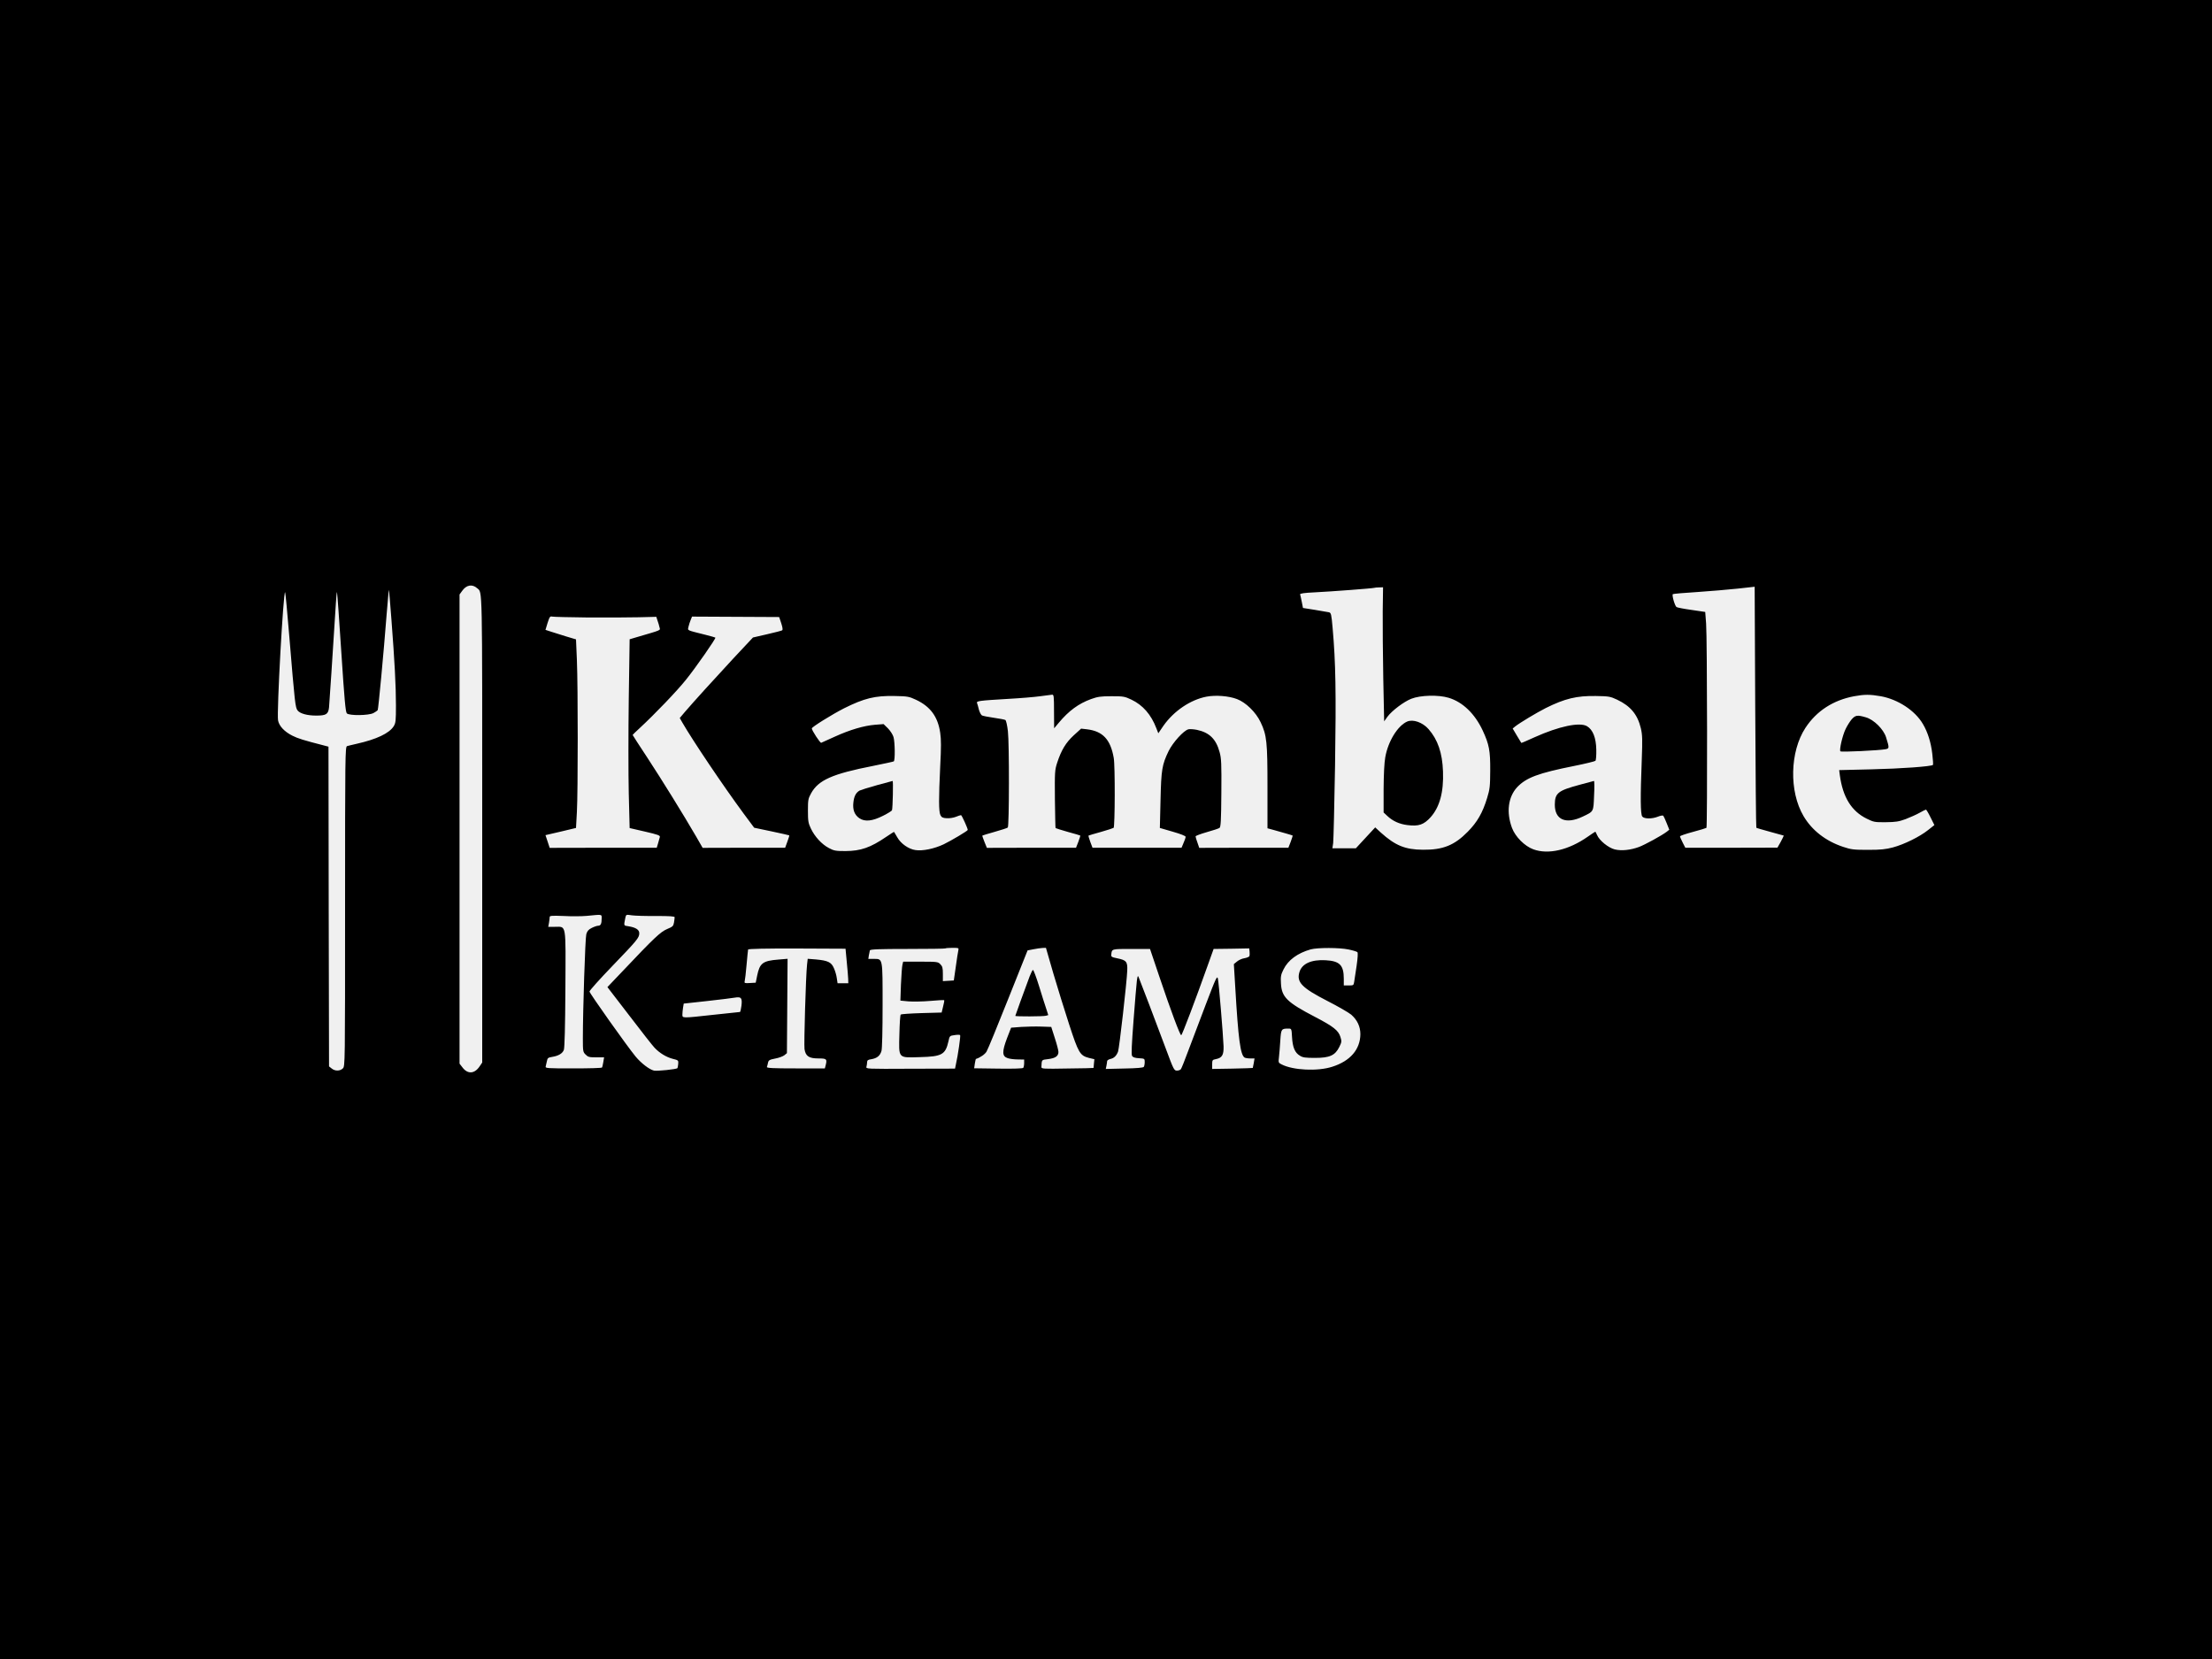
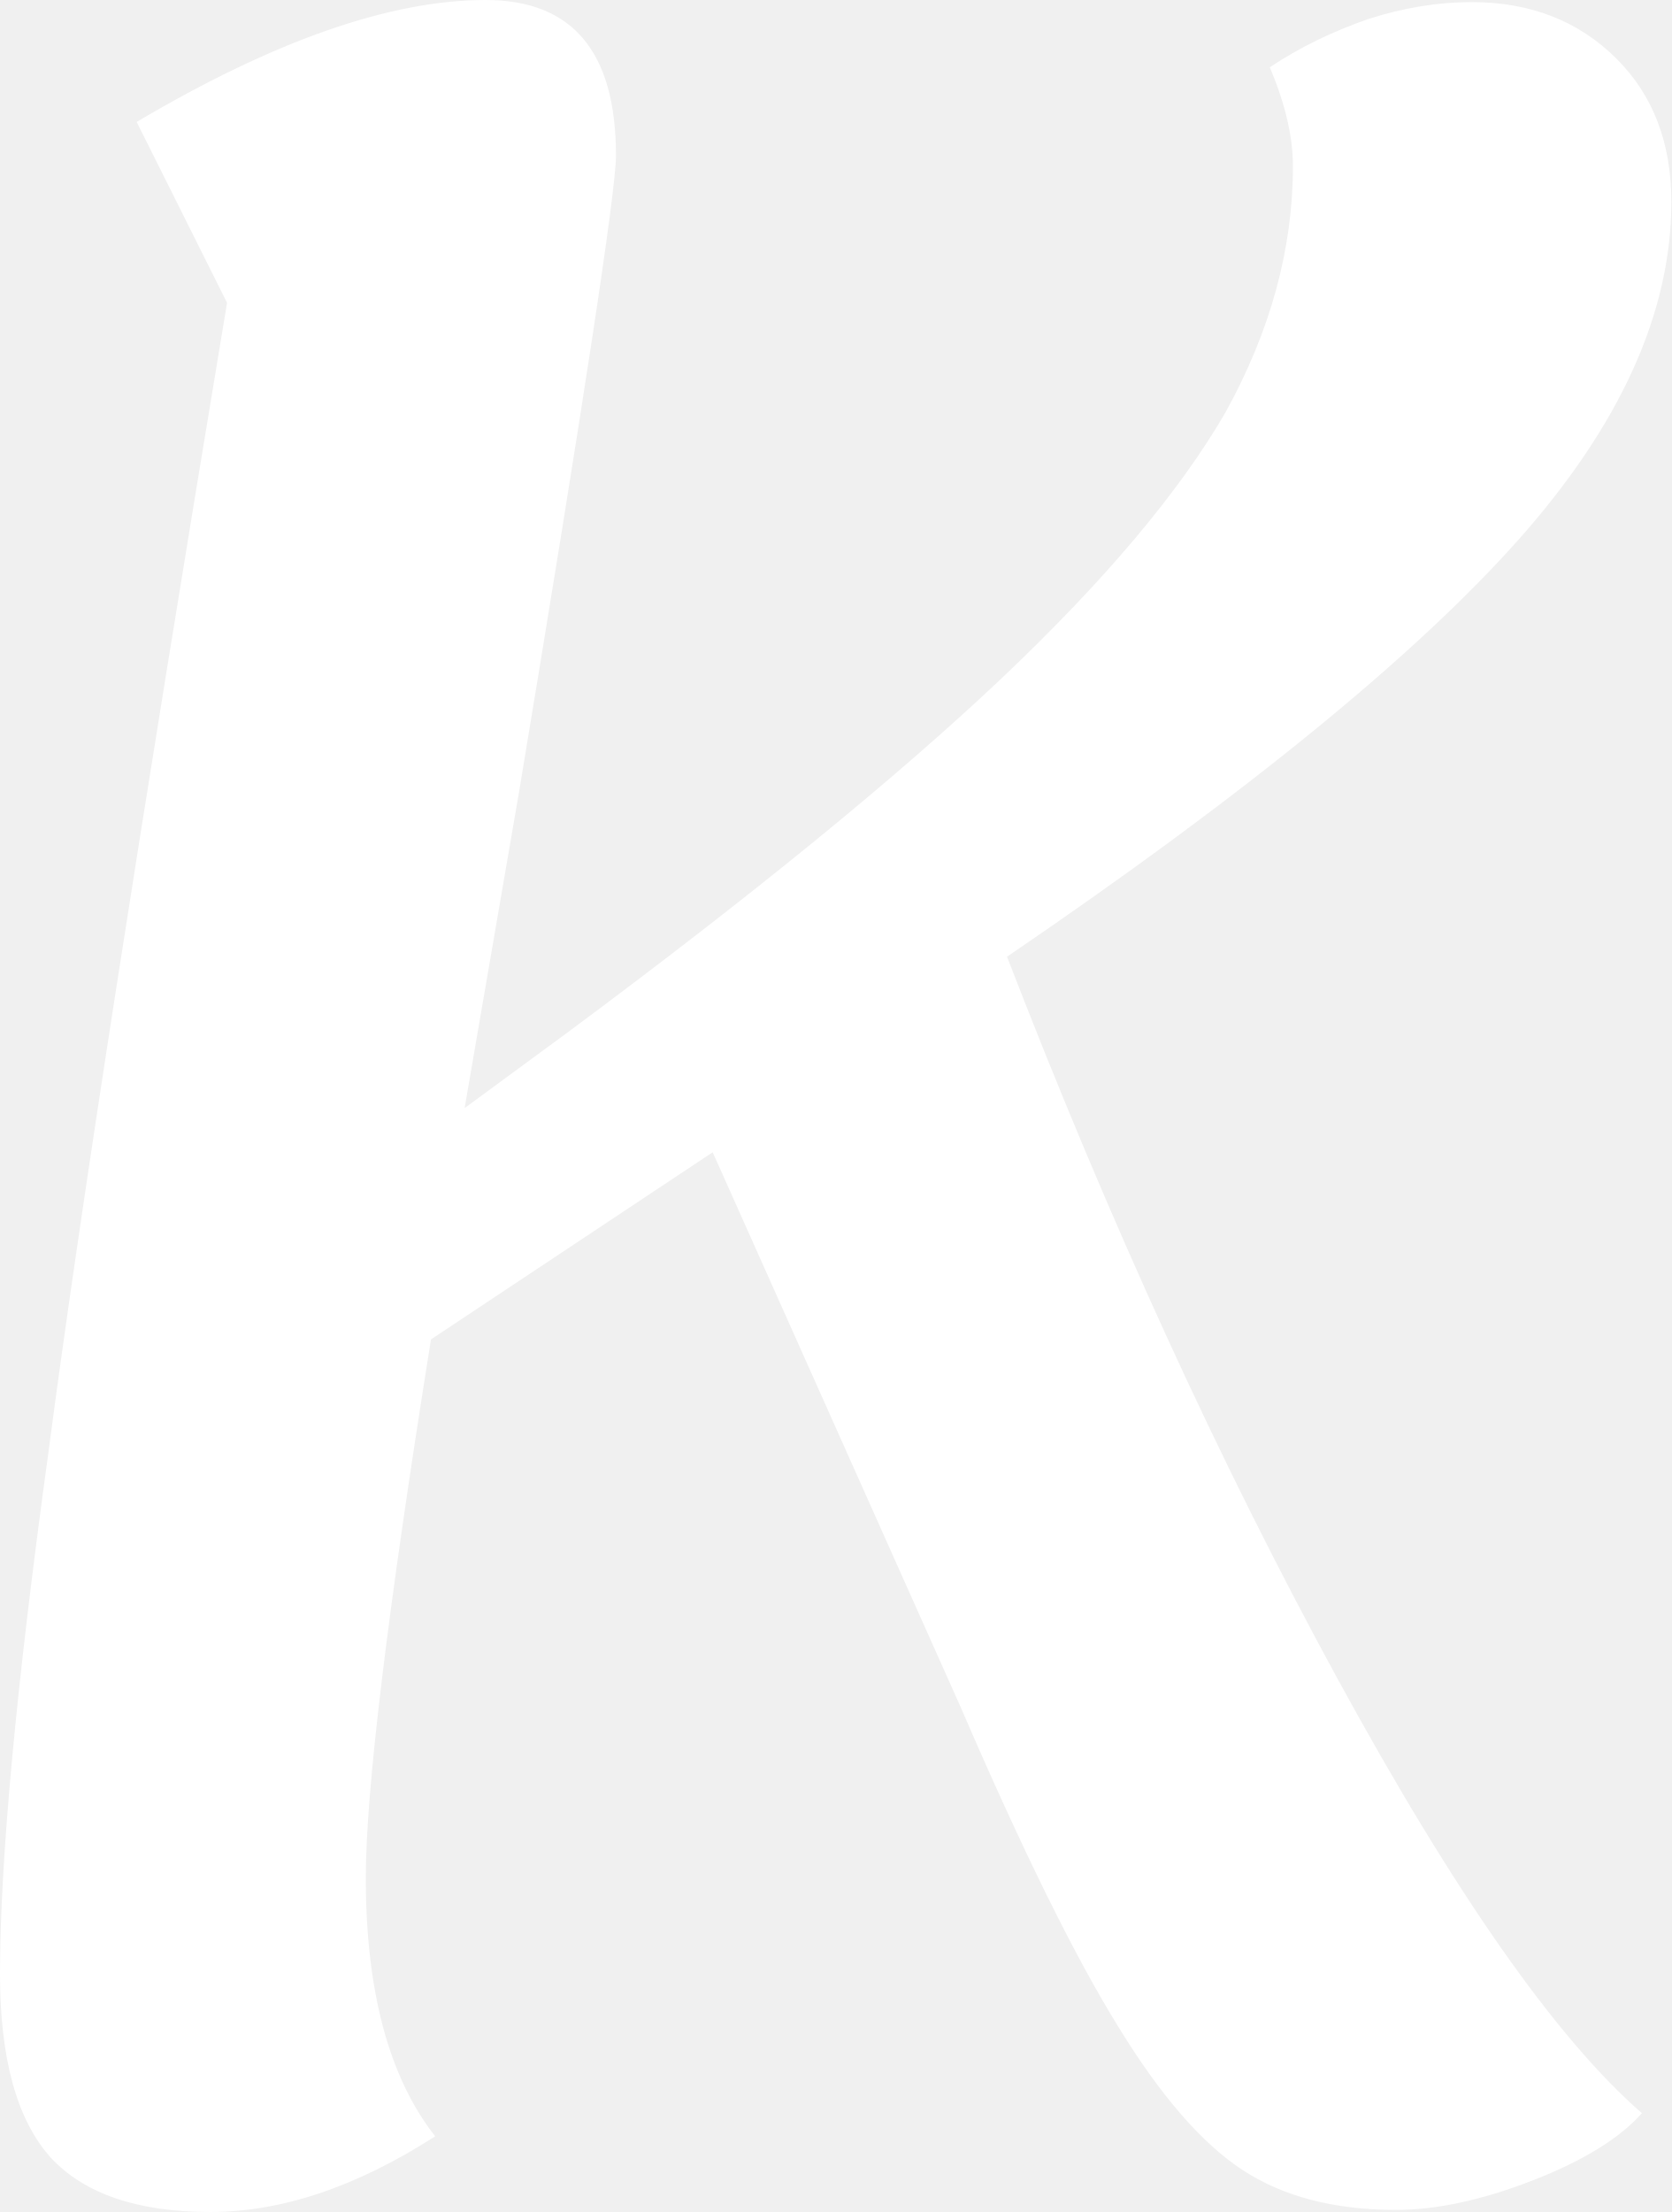
- <svg xmlns="http://www.w3.org/2000/svg" version="1.0" width="2000pt" height="1500pt" viewBox="0 0 2000 1500" preserveAspectRatio="xMidYMid meet">
-   <g transform="translate(0,1500) scale(0.1,-0.1)" fill="#000000" stroke="none">
-     <path d="M0 7500 l0 -7500 10000 0 10000 0 0 7500 0 7500 -10000 0 -10000 0 0 -7500z m4314 2182 c49 -44 46 74 46 -2180 l0 -2109 -23 -34 c-46 -69 -108 -73 -155 -11 l-27 35 0 2121 0 2121 24 33 c38 54 91 63 135 24z m11566 -2166 c3 -3 60 -19 125 -37 66 -18 121 -33 123 -34 1 -1 -11 -26 -27 -56 l-30 -53 -416 -1 -417 0 -24 47 c-13 26 -24 51 -24 56 0 5 52 23 116 40 64 17 119 34 123 37 9 10 7 1722 -3 1846 l-8 106 -121 18 c-67 9 -129 21 -138 26 -15 8 -44 107 -34 117 3 3 102 12 220 19 117 8 283 22 367 31 l153 17 5 -1087 c3 -597 7 -1089 10 -1092z m-3378 1957 c-1 -120 1 -393 5 -606 l8 -389 30 42 c40 54 147 135 215 162 83 33 246 37 338 9 127 -38 237 -144 308 -296 58 -125 69 -182 68 -360 -1 -145 -3 -168 -28 -250 -41 -134 -89 -218 -176 -306 -120 -122 -224 -164 -405 -162 -160 1 -250 38 -381 156 l-50 46 -88 -95 -87 -94 -106 0 -106 0 7 48 c3 26 11 342 17 702 10 660 6 926 -22 1242 -11 125 -14 137 -33 142 -12 2 -69 12 -128 22 l-107 17 -11 56 c-6 31 -13 61 -15 67 -2 8 38 14 128 18 160 8 528 36 542 41 6 2 26 4 45 4 l35 1 -3 -217z m-8963 -73 c29 -379 41 -600 41 -777 0 -139 -2 -159 -20 -189 -40 -64 -156 -119 -335 -159 -38 -9 -78 -18 -87 -21 -17 -5 -18 -83 -18 -1450 0 -1431 0 -1444 -20 -1464 -25 -25 -71 -26 -101 -1 l-24 19 -3 1446 -2 1445 -38 10 c-187 48 -239 64 -290 90 -71 36 -119 87 -128 138 -13 71 48 1174 64 1158 3 -2 20 -184 38 -402 50 -605 54 -640 75 -667 22 -28 87 -46 168 -46 90 0 109 12 116 74 4 42 33 484 62 944 3 56 8 101 10 98 2 -2 20 -246 39 -542 28 -428 38 -542 50 -554 22 -22 198 -20 241 3 17 9 34 21 38 26 6 11 54 517 81 869 10 122 19 221 20 219 2 -1 12 -122 23 -267z m1776 17 c165 -1 372 0 459 2 l160 4 11 -34 c7 -19 15 -46 18 -61 8 -29 22 -22 -199 -87 l-71 -21 -8 -540 c-4 -297 -4 -681 0 -853 l8 -314 139 -32 c117 -27 138 -35 134 -49 -3 -9 -10 -35 -16 -57 l-12 -40 -484 0 -484 -1 -19 58 -19 57 138 32 138 33 8 145 c10 185 10 1126 0 1373 l-8 187 -87 26 c-47 14 -109 34 -137 43 l-52 17 19 63 c18 55 22 62 42 57 12 -3 157 -6 322 -8z m1749 -53 c12 -38 15 -58 8 -63 -6 -4 -68 -20 -138 -36 l-126 -29 -178 -190 c-189 -204 -354 -386 -435 -480 l-49 -58 24 -42 c93 -161 365 -566 553 -821 l96 -129 157 -33 c87 -18 159 -35 160 -36 2 -2 -6 -27 -17 -57 l-20 -55 -373 0 -373 -1 -58 101 c-119 205 -312 516 -441 713 -74 112 -134 205 -134 207 0 2 28 29 63 61 136 126 337 335 420 439 87 108 272 373 265 380 -1 2 -41 13 -88 25 -178 45 -162 37 -155 73 4 18 13 46 20 62 l12 30 394 -2 394 -2 19 -57z m2466 -796 l1 -153 42 50 c91 109 179 173 291 214 61 22 88 26 186 26 108 0 119 -2 180 -31 103 -49 178 -135 225 -258 l18 -46 47 69 c94 133 243 234 388 262 83 16 202 7 277 -22 79 -30 170 -118 213 -209 56 -118 62 -178 62 -589 l0 -370 55 -15 c30 -9 81 -23 113 -32 31 -9 58 -17 60 -19 1 -1 -7 -26 -18 -56 l-21 -54 -403 0 -403 -1 -16 47 c-10 26 -17 51 -17 57 0 5 45 22 101 38 55 15 107 33 115 38 12 9 15 64 17 316 2 266 0 313 -16 370 -32 118 -92 177 -205 201 -30 6 -64 8 -77 5 -43 -11 -140 -118 -179 -197 -59 -123 -67 -166 -73 -445 l-6 -250 117 -34 c70 -20 116 -38 116 -46 0 -7 -8 -32 -19 -56 l-18 -43 -403 0 -402 0 -20 53 c-11 29 -18 55 -16 57 1 1 52 17 112 33 60 17 111 34 115 37 12 13 14 562 1 632 -29 167 -99 242 -242 259 l-53 6 -66 -60 c-72 -66 -113 -134 -150 -247 -22 -67 -23 -83 -21 -330 2 -142 4 -261 6 -262 2 -2 52 -18 112 -35 60 -16 110 -31 112 -33 1 -1 -7 -26 -18 -56 l-21 -54 -403 0 -403 -1 -22 54 c-12 30 -21 56 -19 57 2 2 52 17 112 34 60 17 113 34 118 39 13 13 14 759 1 871 -6 52 -16 97 -23 101 -6 4 -53 13 -103 20 -51 7 -99 17 -108 21 -9 5 -21 28 -28 52 -6 25 -13 51 -17 60 -7 19 12 22 281 38 110 6 241 17 290 24 50 7 98 13 108 14 15 1 17 -13 17 -151z m7475 137 c155 -28 310 -129 381 -251 44 -74 73 -167 85 -270 6 -52 9 -97 6 -100 -14 -14 -291 -34 -555 -40 l-293 -7 6 -46 c27 -199 105 -325 243 -393 63 -31 72 -33 172 -32 89 1 117 5 180 28 41 16 98 41 126 57 28 16 54 29 58 29 3 0 22 -31 41 -70 l35 -70 -57 -45 c-75 -60 -217 -130 -318 -157 -65 -17 -108 -22 -225 -22 -131 0 -153 3 -225 27 -157 52 -282 149 -358 278 -132 223 -124 583 17 798 100 153 252 251 441 286 92 17 143 17 240 0z m-8723 -32 c130 -61 198 -153 219 -299 9 -58 9 -133 0 -303 -14 -291 -14 -409 2 -441 10 -20 21 -26 56 -28 24 -2 61 4 82 12 22 9 43 16 48 16 7 0 61 -119 61 -134 0 -8 -148 -96 -218 -130 -85 -40 -190 -62 -255 -52 -62 9 -132 58 -164 115 -15 25 -28 47 -29 49 -1 2 -32 -18 -69 -43 -145 -99 -232 -129 -370 -130 -89 0 -105 3 -150 27 -65 34 -129 104 -163 176 -24 50 -27 69 -27 162 0 98 2 109 29 158 66 119 192 175 560 247 98 20 183 38 187 41 13 8 11 172 -2 219 -6 22 -28 56 -50 79 l-40 39 -77 -6 c-100 -8 -227 -45 -365 -108 -62 -28 -117 -52 -122 -55 -9 -4 -85 112 -85 130 0 13 186 128 290 181 184 92 282 116 460 112 116 -2 130 -5 192 -34z m6339 1 c122 -58 185 -134 215 -259 14 -61 15 -100 8 -290 -13 -330 -12 -489 5 -508 18 -22 88 -22 141 -1 24 10 45 13 49 8 4 -5 18 -35 31 -68 l23 -58 -24 -19 c-45 -34 -195 -116 -250 -137 -77 -28 -158 -37 -219 -22 -57 14 -139 80 -160 130 -7 16 -14 30 -16 30 -2 0 -32 -20 -68 -45 -173 -121 -357 -164 -493 -114 -78 29 -162 113 -192 193 -53 142 -35 280 46 368 82 87 191 128 518 193 99 20 185 41 190 46 6 6 9 51 8 101 -2 107 -31 181 -84 212 -66 39 -254 -1 -472 -99 -66 -30 -121 -54 -122 -52 -1 1 -19 31 -40 66 l-38 64 23 19 c40 32 193 124 276 166 173 86 280 112 454 109 117 -2 129 -4 191 -33z m-9181 -1978 c0 -48 -9 -66 -31 -66 -11 0 -37 -9 -59 -20 -30 -15 -41 -29 -49 -57 -10 -37 -31 -687 -31 -941 0 -117 1 -124 25 -147 21 -22 33 -25 95 -25 l72 0 -7 -42 c-4 -24 -9 -46 -12 -50 -2 -5 -119 -8 -259 -8 -238 0 -255 1 -250 18 2 9 7 31 11 48 5 28 11 32 47 38 57 9 94 31 106 63 7 19 12 205 14 549 3 606 11 564 -95 564 l-60 0 7 38 c3 20 6 43 6 51 0 12 22 13 128 9 70 -4 163 -3 207 1 144 14 135 16 135 -23z m493 22 c121 0 167 -3 167 -11 0 -7 -3 -28 -6 -48 -6 -33 -12 -38 -62 -59 -60 -25 -119 -81 -398 -376 l-142 -149 200 -260 c109 -143 211 -273 226 -288 45 -48 106 -85 163 -100 53 -13 54 -14 51 -48 -2 -19 -5 -35 -7 -37 -10 -10 -183 -28 -212 -22 -42 10 -115 66 -166 127 -79 96 -417 573 -417 588 0 9 93 113 207 231 224 233 243 255 243 296 0 32 -31 52 -97 63 -46 7 -44 1 -28 81 6 25 7 26 58 18 29 -4 127 -7 220 -6z m1723 -414 c7 -66 12 -136 13 -156 l1 -38 -49 0 -48 0 -7 46 c-3 25 -15 66 -26 90 -23 54 -54 69 -161 79 l-76 6 -6 -53 c-11 -96 -29 -717 -23 -763 10 -65 40 -85 127 -85 75 0 79 -5 63 -67 l-6 -23 -264 0 c-206 0 -263 3 -260 13 3 6 7 24 10 38 5 23 13 28 65 38 33 6 70 20 83 30 l23 19 3 427 3 426 -83 -7 c-141 -11 -169 -32 -192 -145 l-13 -64 -52 -3 c-47 -3 -52 -1 -48 15 3 10 11 77 17 148 6 72 13 135 14 140 2 6 157 10 442 9 l439 -2 11 -118z m1009 104 c-3 -13 -14 -79 -23 -148 l-18 -125 -50 -3 -49 -3 0 65 c0 55 -4 69 -23 88 -21 22 -30 23 -179 23 l-157 0 -7 -30 c-4 -16 -9 -96 -13 -176 l-5 -146 72 -7 c40 -3 128 -2 196 4 68 6 125 9 128 7 2 -3 -2 -29 -10 -58 l-13 -54 -181 -5 c-100 -3 -185 -9 -189 -13 -5 -5 -10 -84 -12 -176 -6 -225 -15 -215 187 -209 197 5 229 23 256 141 11 52 12 52 56 58 24 4 47 4 50 0 6 -5 -19 -181 -39 -269 l-7 -34 -403 -1 c-399 -2 -403 -2 -398 18 3 11 6 30 6 41 0 17 8 23 38 27 52 9 79 31 92 75 6 22 10 185 10 412 0 433 3 420 -80 420 l-49 0 5 33 c3 17 7 38 9 44 3 10 84 13 341 13 186 0 339 2 342 5 3 3 32 5 64 5 56 0 58 -1 53 -22z m859 -210 c38 -128 102 -336 143 -461 84 -258 98 -281 178 -302 l50 -12 -4 -39 c-1 -21 -4 -40 -4 -40 -1 -1 -108 -4 -237 -5 -219 -4 -235 -3 -234 14 3 67 0 64 61 71 65 8 93 27 93 65 0 14 -15 71 -33 126 l-32 100 -90 3 c-50 2 -131 0 -182 -3 l-91 -7 -37 -95 c-46 -122 -45 -163 5 -180 19 -7 61 -12 93 -12 l57 -1 0 -32 c0 -18 -4 -37 -8 -43 -4 -6 -88 -9 -226 -7 l-218 3 6 42 c4 22 8 42 9 42 40 13 82 42 97 67 11 18 99 232 195 474 l176 441 52 10 c28 6 66 11 83 12 l31 1 67 -232z m1773 157 c-3 -6 -23 -15 -46 -19 -22 -3 -52 -17 -67 -30 l-28 -23 13 -214 c27 -463 46 -607 84 -631 7 -4 29 -8 51 -8 l39 0 -7 -42 c-4 -23 -8 -43 -9 -44 -1 -1 -84 -4 -185 -6 l-182 -3 0 41 c0 39 2 42 34 48 55 11 71 37 69 115 -4 107 -43 573 -51 611 -7 32 -16 14 -109 -230 -56 -146 -127 -335 -159 -420 -31 -85 -62 -161 -67 -167 -5 -7 -21 -13 -36 -13 -25 0 -30 9 -100 198 -88 236 -229 607 -244 642 -9 23 -11 21 -18 -28 -4 -29 -17 -191 -30 -358 -17 -222 -21 -309 -13 -322 8 -12 27 -18 63 -20 50 -3 51 -4 51 -35 0 -18 -4 -37 -8 -43 -5 -8 -63 -13 -175 -15 l-169 -4 6 29 c3 16 6 34 6 41 0 8 13 16 29 20 33 7 55 28 70 67 11 30 79 626 83 731 4 81 -8 96 -89 112 -53 11 -58 14 -55 36 5 50 2 49 181 49 l169 0 86 -255 c101 -300 185 -525 196 -525 8 0 130 323 240 632 l53 148 161 2 161 3 3 -28 c2 -16 1 -35 -1 -42z m897 60 c39 -8 74 -19 79 -24 6 -6 3 -52 -7 -123 -10 -62 -19 -128 -22 -145 -5 -32 -7 -33 -49 -33 l-45 0 0 60 c0 124 -37 161 -165 168 -129 7 -213 -31 -236 -107 -28 -92 22 -143 256 -263 94 -48 189 -103 212 -122 55 -48 83 -108 83 -177 -2 -138 -91 -242 -254 -294 -132 -43 -355 -32 -458 21 -30 15 -30 17 -24 67 3 29 9 96 12 149 7 105 9 108 75 108 26 0 27 -2 31 -77 5 -92 26 -142 71 -168 26 -17 50 -20 137 -20 132 0 181 22 219 98 22 44 23 52 11 90 -18 60 -64 96 -229 182 -254 132 -303 180 -309 302 -4 64 -1 80 23 128 41 84 126 147 245 181 63 17 260 17 344 -1z m-5490 -508 c-4 -31 -10 -57 -14 -57 -4 0 -110 -11 -236 -25 -292 -32 -284 -32 -284 3 0 15 3 43 6 62 l6 36 211 23 c117 13 230 27 252 31 57 10 67 -3 59 -73z" />
-     <path d="M12723 8476 c-86 -38 -173 -179 -198 -323 -9 -50 -14 -154 -15 -289 l0 -210 33 -31 c48 -46 109 -74 182 -83 102 -13 148 3 210 71 82 92 119 227 112 414 -6 168 -47 287 -131 383 -54 61 -139 91 -193 68z" />
-     <path d="M16742 8496 c-16 -19 -41 -58 -55 -88 -29 -60 -58 -189 -47 -201 8 -9 352 8 409 19 34 7 34 11 4 108 -23 73 -110 159 -182 180 -78 23 -95 20 -129 -18z" />
-     <path d="M7930 7901 c-74 -20 -145 -43 -158 -49 -33 -19 -50 -51 -56 -107 -8 -66 10 -113 54 -143 50 -34 117 -27 216 23 42 21 78 44 79 49 7 21 12 266 6 265 -3 0 -67 -18 -141 -38z" />
-     <path d="M14285 7905 c-198 -53 -226 -75 -227 -179 -1 -139 100 -182 253 -109 100 48 96 40 102 191 4 72 3 131 -1 131 -4 -1 -61 -16 -127 -34z" />
-     <path d="M9310 6173 c-46 -123 -130 -354 -130 -358 0 -7 251 -6 277 1 l21 6 -18 56 c-11 32 -40 123 -65 205 -25 81 -50 147 -55 147 -5 0 -18 -26 -30 -57z" />
+ <svg xmlns="http://www.w3.org/2000/svg" data-v-423bf9ae="" viewBox="0 0 45.342 60" class="font">
+   <g data-v-423bf9ae="" id="e886dc63-e01d-4557-8cba-50ef982ebf21" fill="white" transform="matrix(5.703422,0,0,5.703422,-8.612164,-49.44867)">
+     <path d="M6.30 13.22Q7.03 15.11 7.87 16.65Q8.71 18.19 9.32 18.72L9.32 18.72Q9.16 18.90 8.80 19.04Q8.44 19.18 8.15 19.18L8.15 19.18Q7.71 19.18 7.42 18.99Q7.13 18.80 6.83 18.31Q6.52 17.81 6.08 16.79L6.08 16.79L4.90 14.15L3.56 15.04Q3.25 16.98 3.25 17.60L3.25 17.60Q3.25 18.41 3.58 18.83L3.58 18.83Q3.02 19.19 2.51 19.19L2.51 19.19Q1.99 19.19 1.75 18.93Q1.51 18.66 1.51 18.06L1.51 18.06Q1.51 17.25 1.74 15.58Q1.96 13.90 2.59 10.11L2.59 10.11L2.16 9.25Q3.14 8.67 3.82 8.67L3.82 8.67Q4.44 8.67 4.44 9.41L4.44 9.41Q4.44 9.66 3.98 12.43L3.98 12.43L3.72 13.94L4.21 13.58Q5.53 12.60 6.27 11.90Q7.01 11.20 7.34 10.63Q7.66 10.05 7.66 9.46L7.66 9.46Q7.66 9.25 7.55 8.99L7.55 8.99Q7.76 8.85 8.02 8.76Q8.27 8.68 8.51 8.68L8.51 8.68Q8.93 8.68 9.20 8.95Q9.46 9.21 9.46 9.63L9.46 9.63Q9.46 10.42 8.73 11.24Q7.99 12.07 6.30 13.22L6.30 13.22Z" />
  </g>
</svg>
